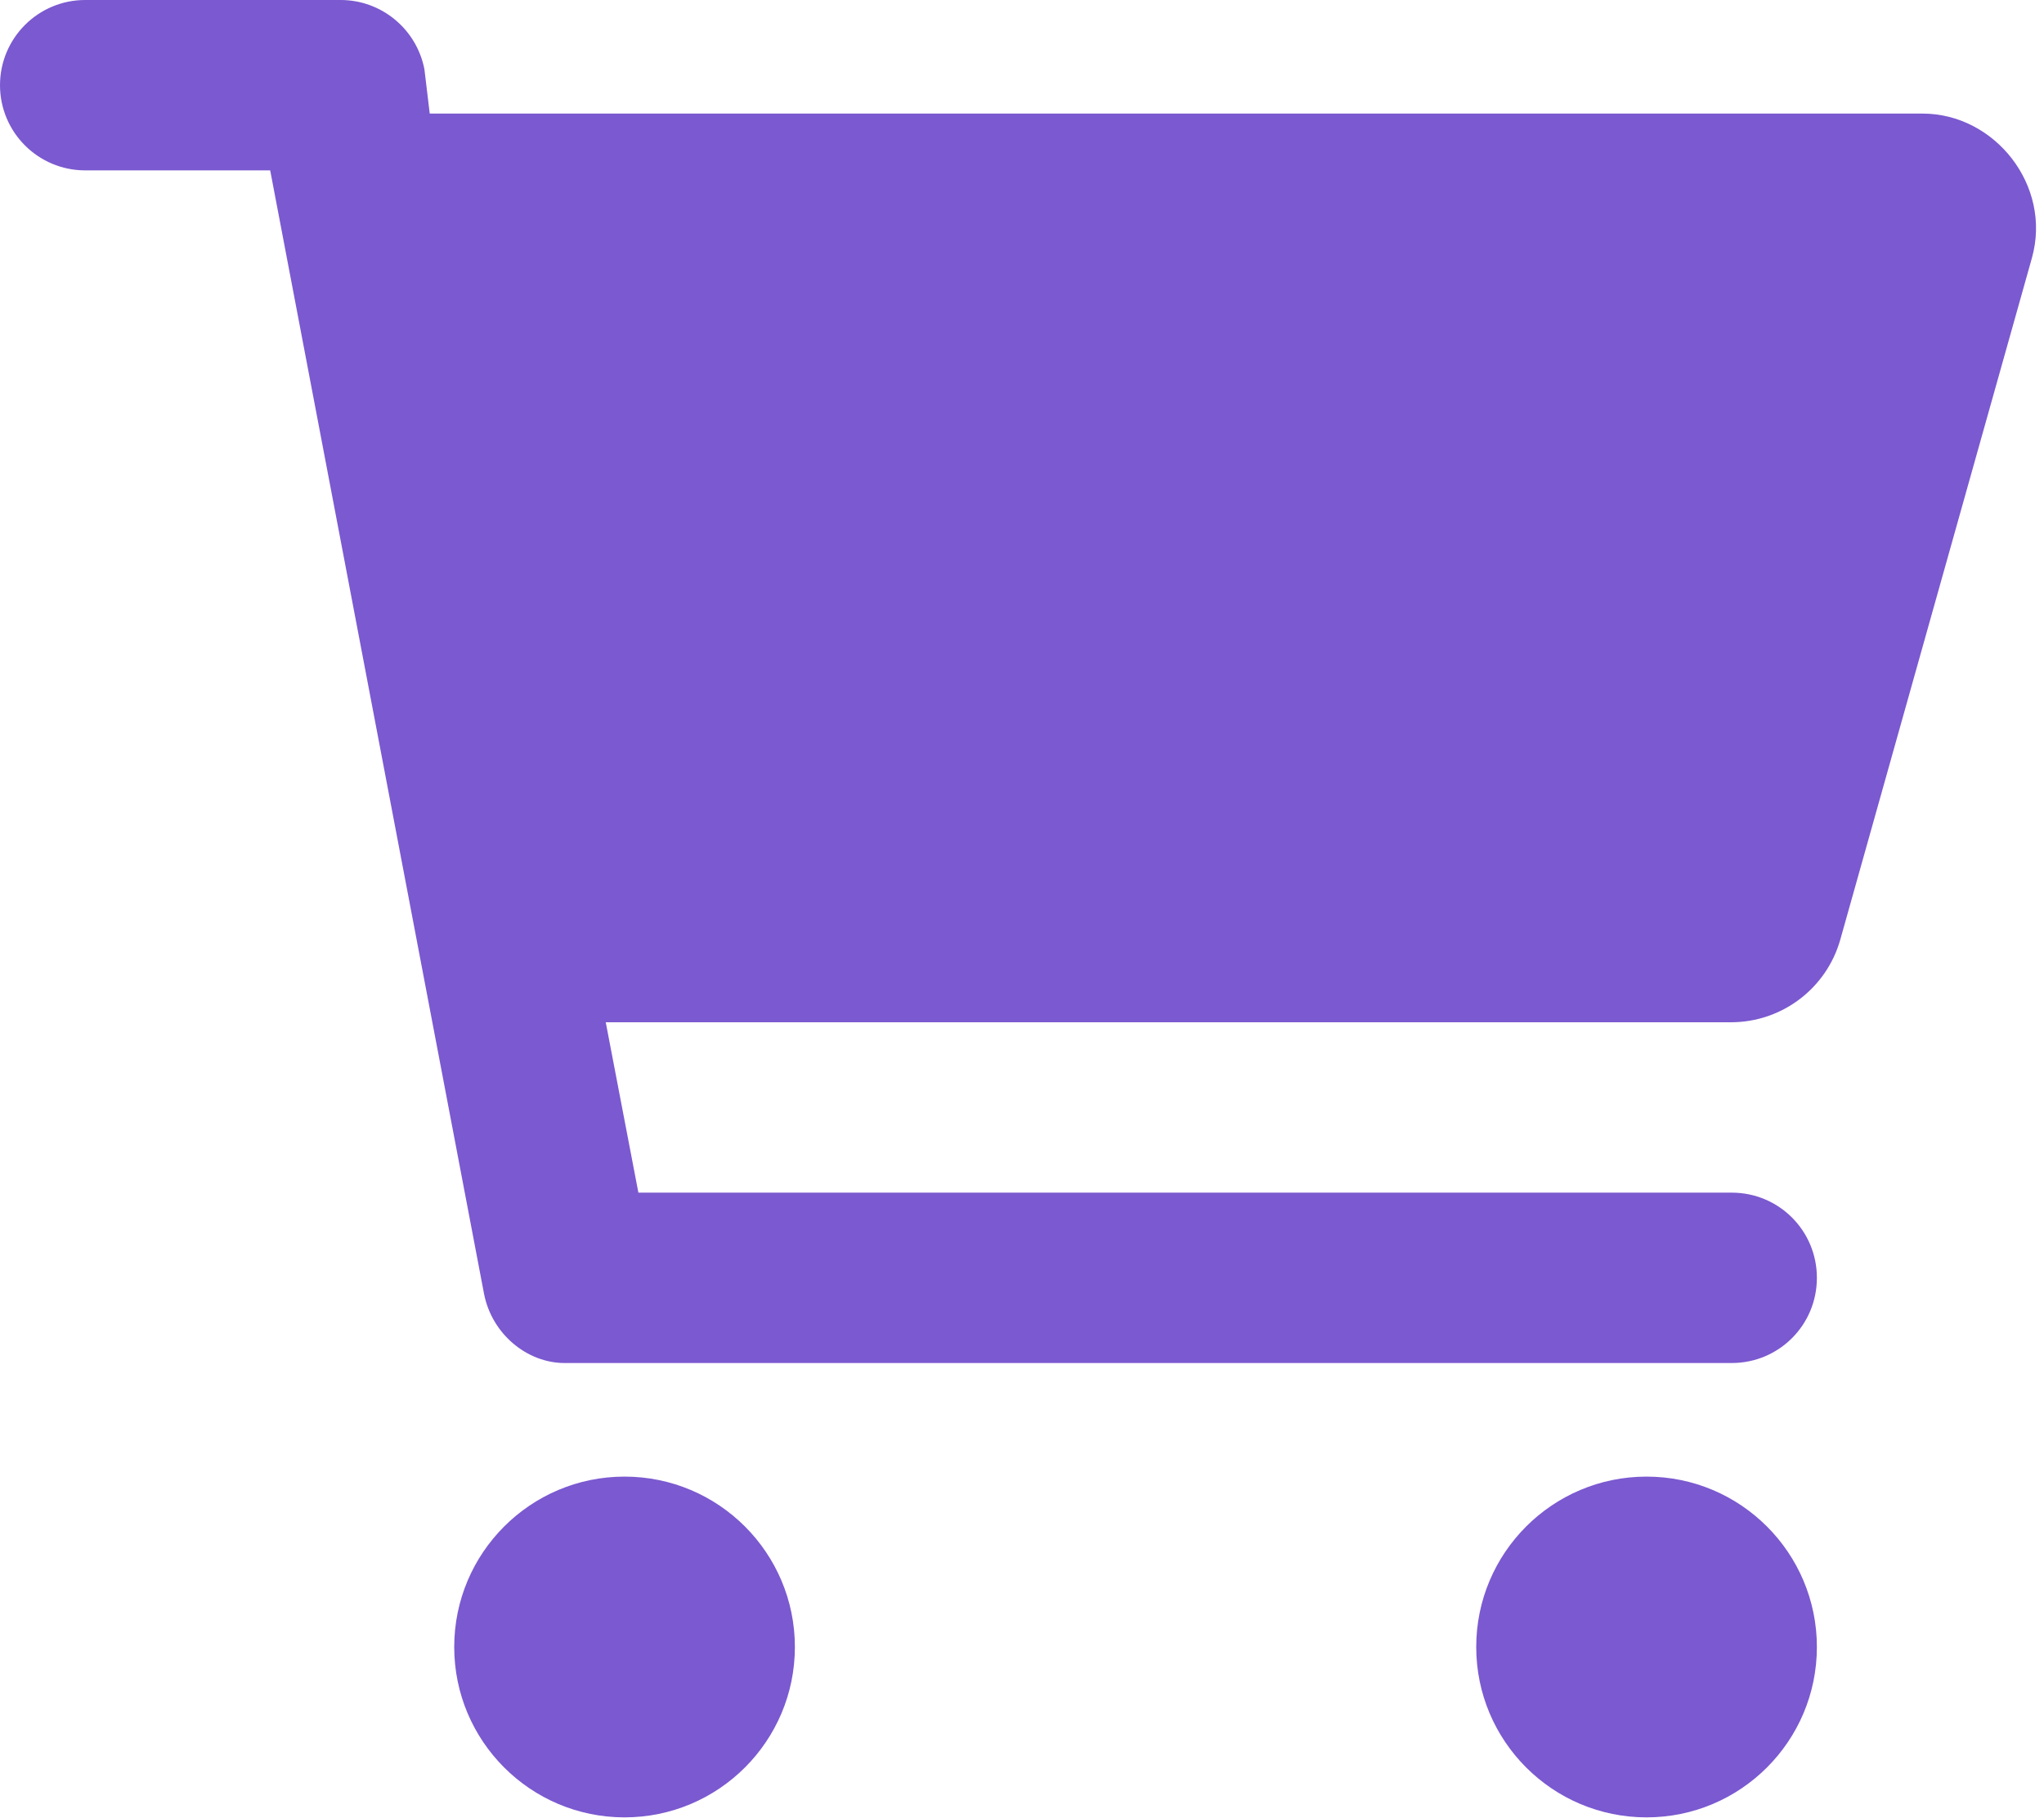
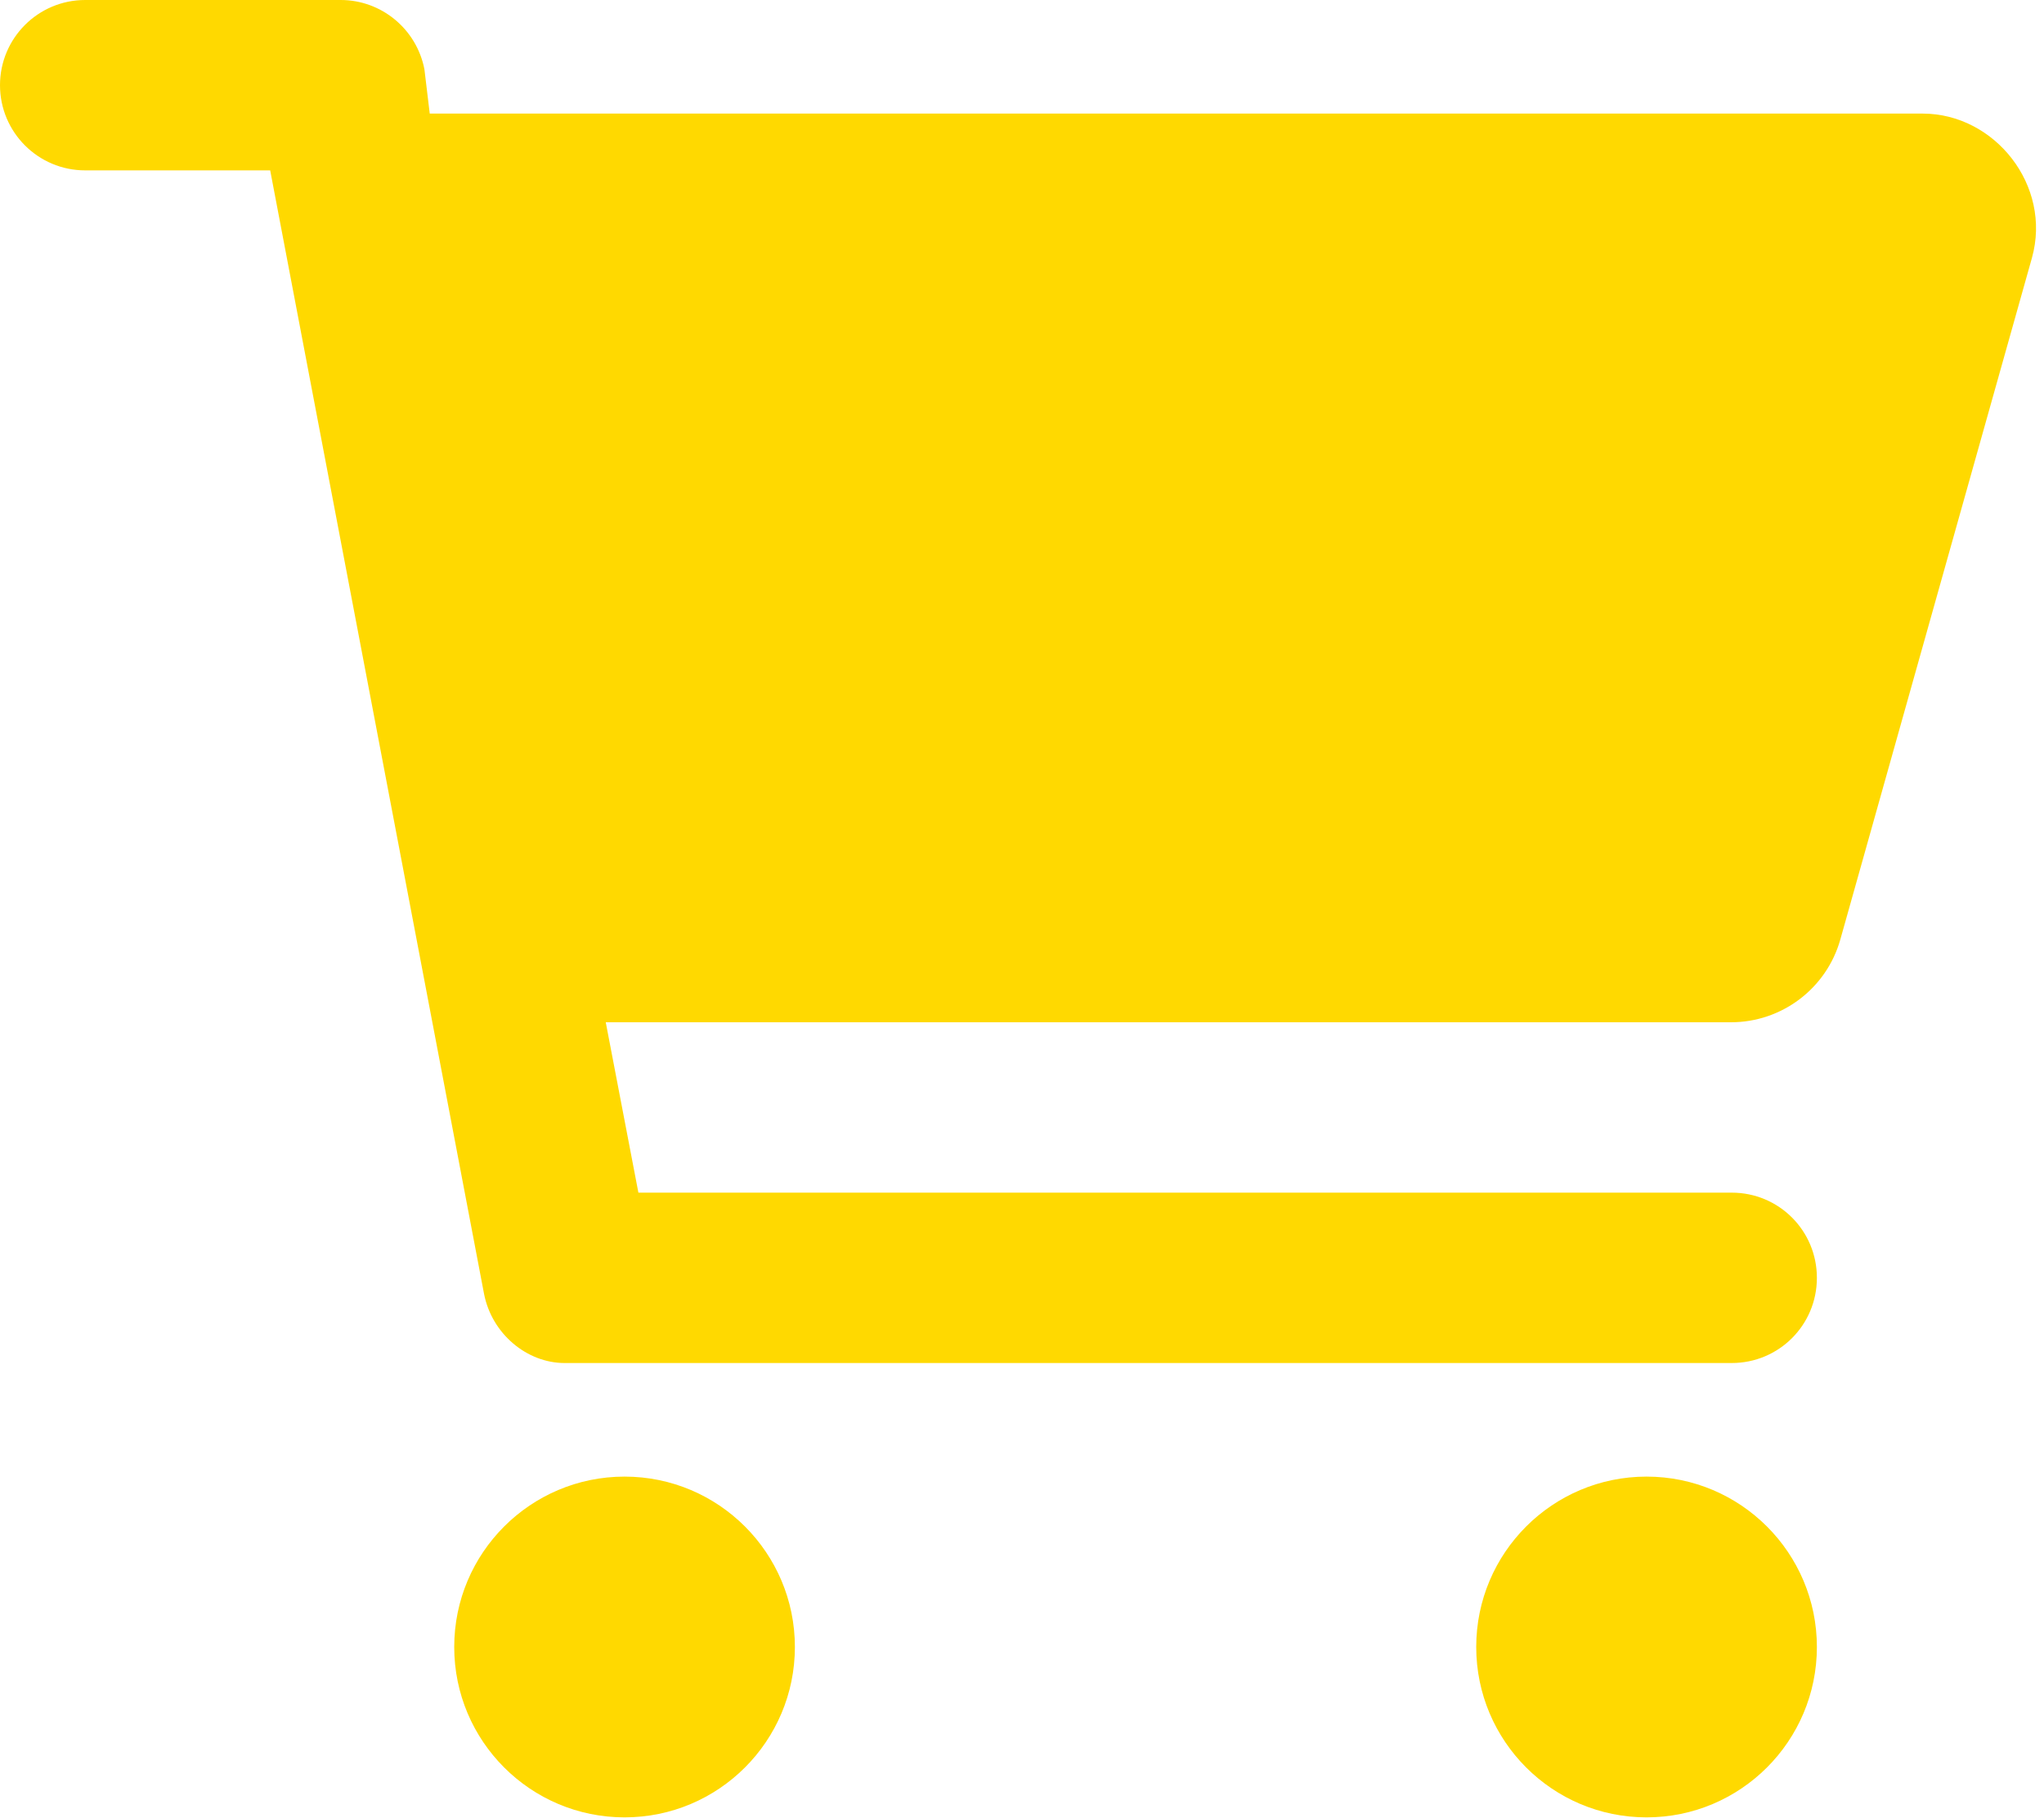
<svg xmlns="http://www.w3.org/2000/svg" viewBox="0 0 576 512">
-   <path fill="#7b59d0" d="M96 0C107.5 0 117.4 8.19 119.6 19.51L121.1 32H541.8C562.1 32 578.3 52.25 572.6 72.66L518.6 264.7C514.7 278.5 502.1 288 487.8 288H170.7L179.9 336H488C501.3 336 512 346.7 512 360C512 373.3 501.3 384 488 384H159.1C148.5 384 138.6 375.8 136.4 364.5L76.14 48H24C10.75 48 0 37.25 0 24C0 10.75 10.75 0 24 0H96zM128 464C128 437.5 149.5 416 176 416C202.5 416 224 437.5 224 464C224 490.5 202.5 512 176 512C149.5 512 128 490.5 128 464zM512 464C512 490.5 490.5 512 464 512C437.5 512 416 490.5 416 464C416 437.5 437.5 416 464 416C490.5 416 512 437.5 512 464z" />
+   <path fill="#ffd900" d="M96 0C107.5 0 117.4 8.19 119.6 19.51L121.1 32H541.8C562.1 32 578.3 52.25 572.6 72.66L518.6 264.7C514.7 278.5 502.1 288 487.8 288H170.7L179.9 336H488C501.3 336 512 346.7 512 360C512 373.3 501.3 384 488 384H159.1C148.5 384 138.6 375.8 136.4 364.5L76.14 48H24C10.75 48 0 37.25 0 24C0 10.75 10.75 0 24 0H96zM128 464C128 437.5 149.5 416 176 416C202.5 416 224 437.5 224 464C224 490.5 202.5 512 176 512C149.5 512 128 490.5 128 464zM512 464C512 490.5 490.5 512 464 512C437.5 512 416 490.5 416 464C416 437.5 437.5 416 464 416C490.5 416 512 437.5 512 464z" />
</svg>
